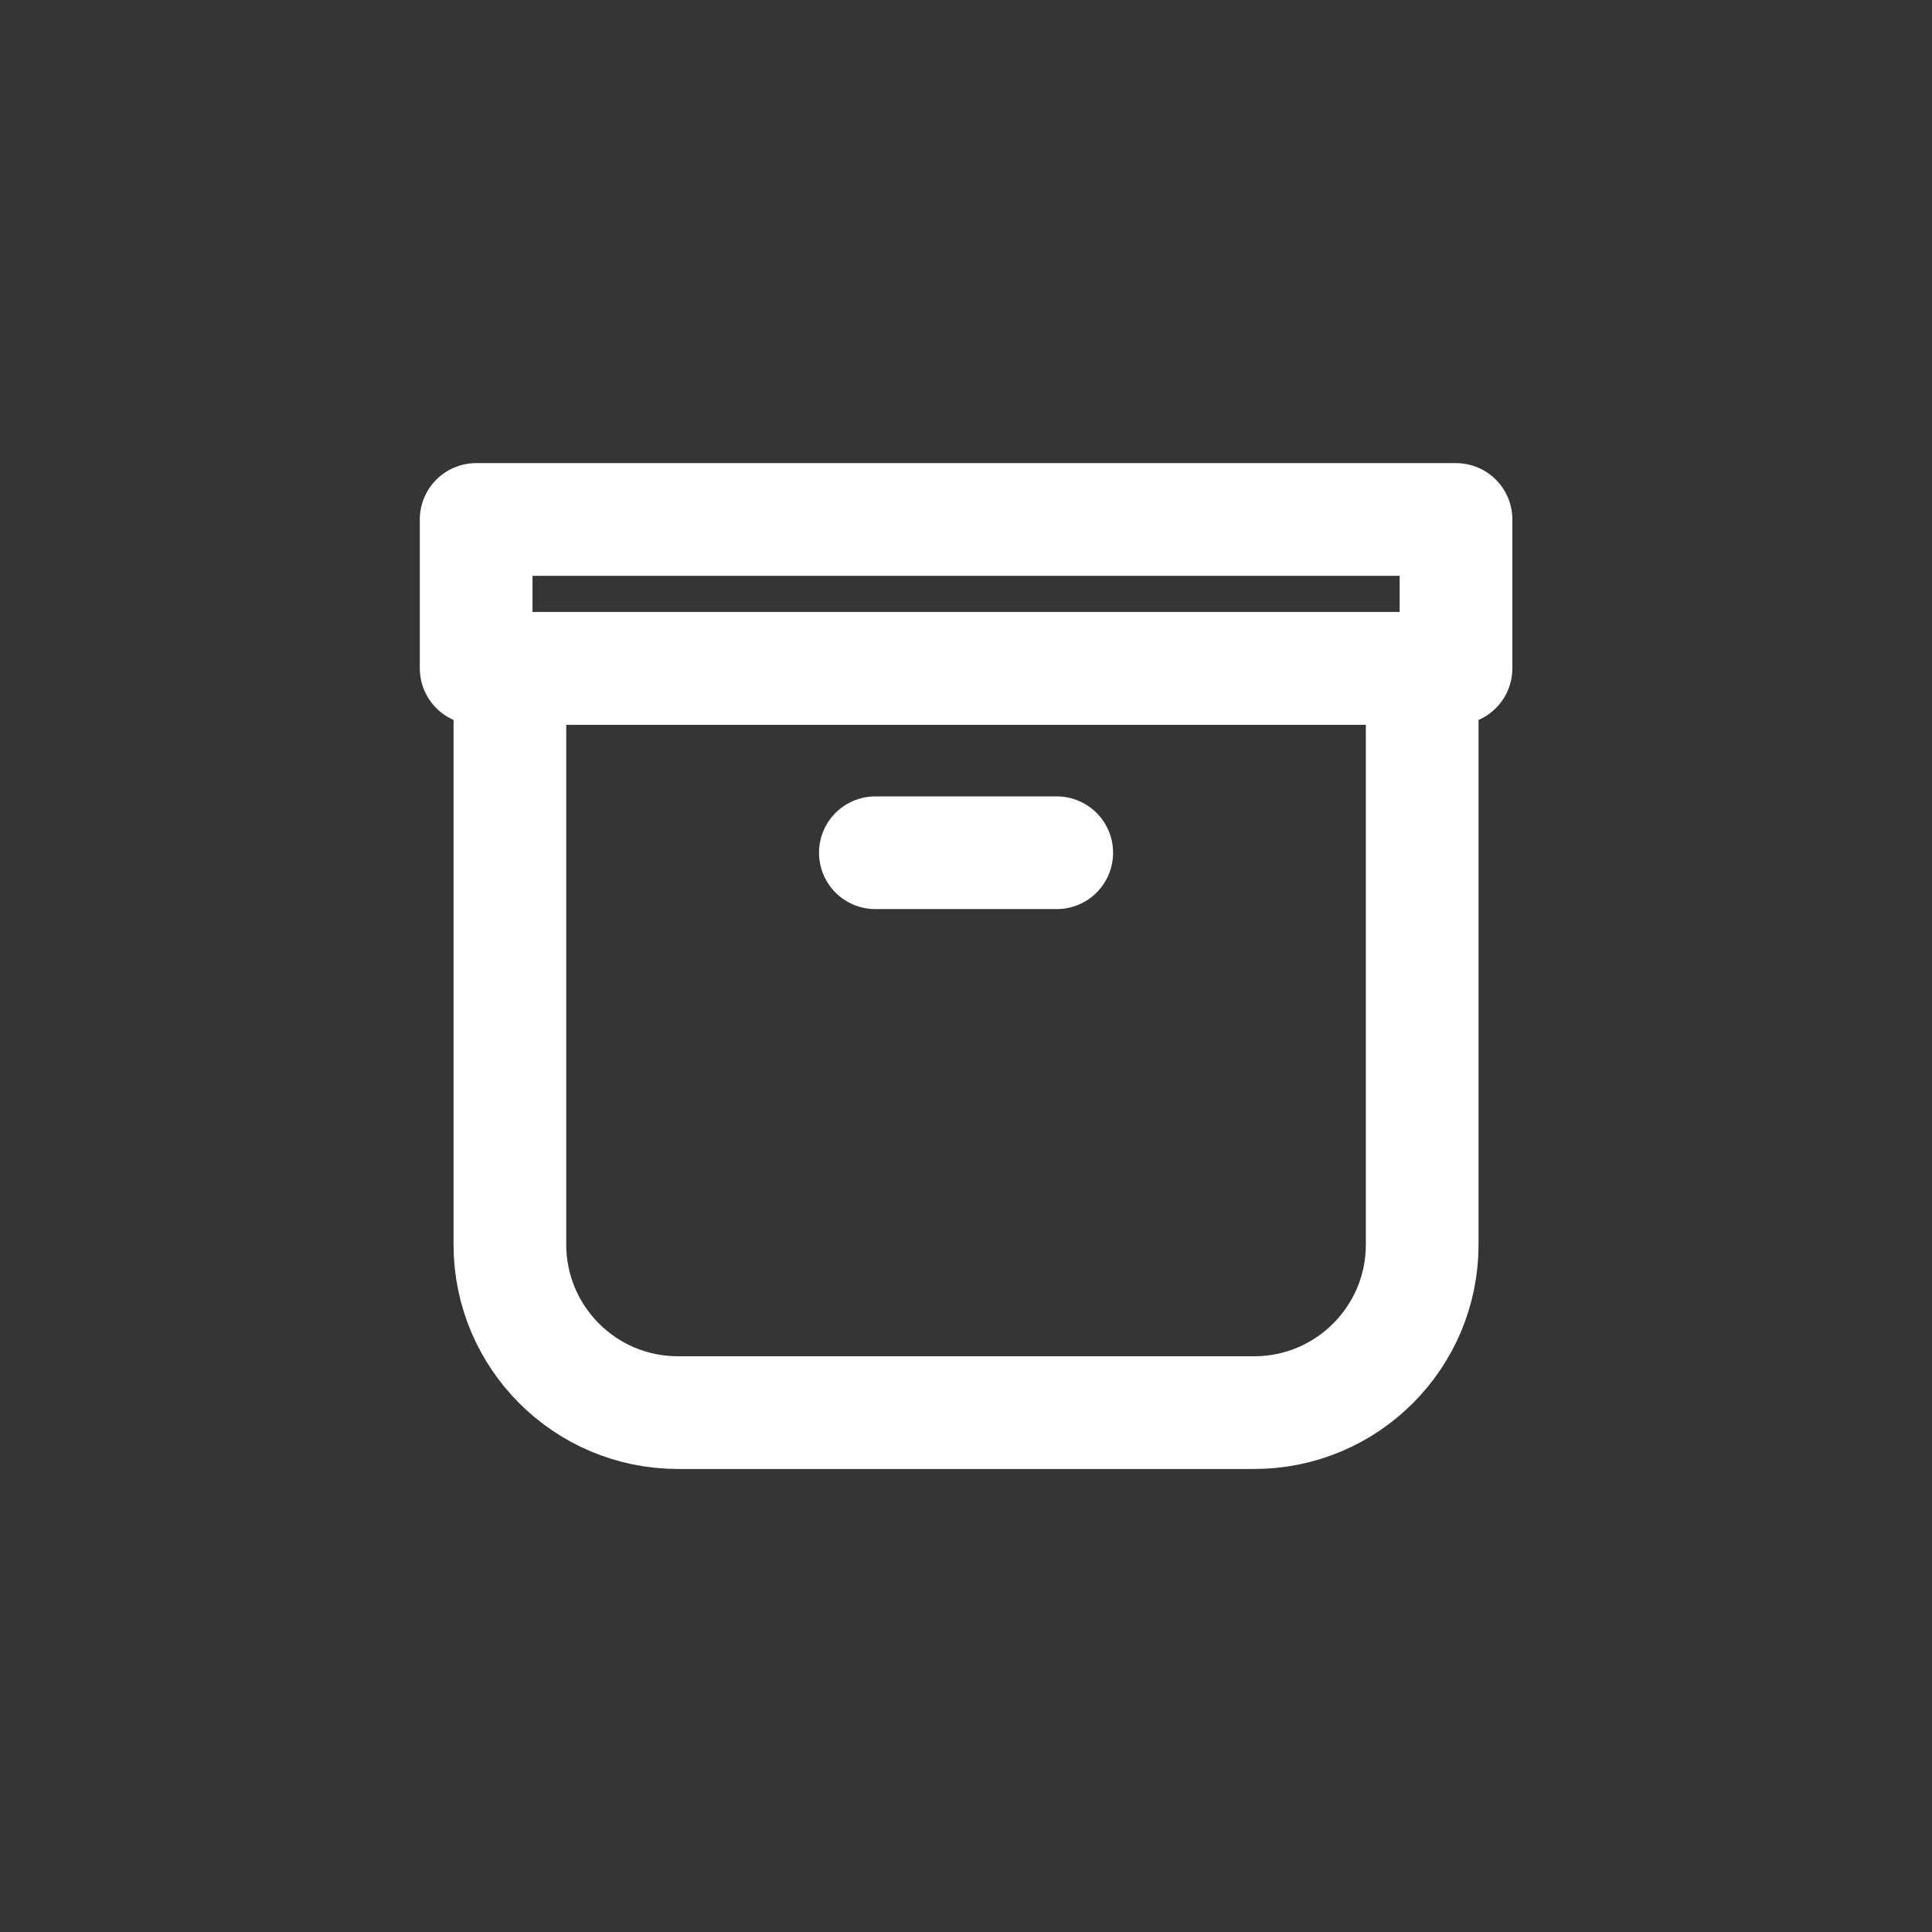
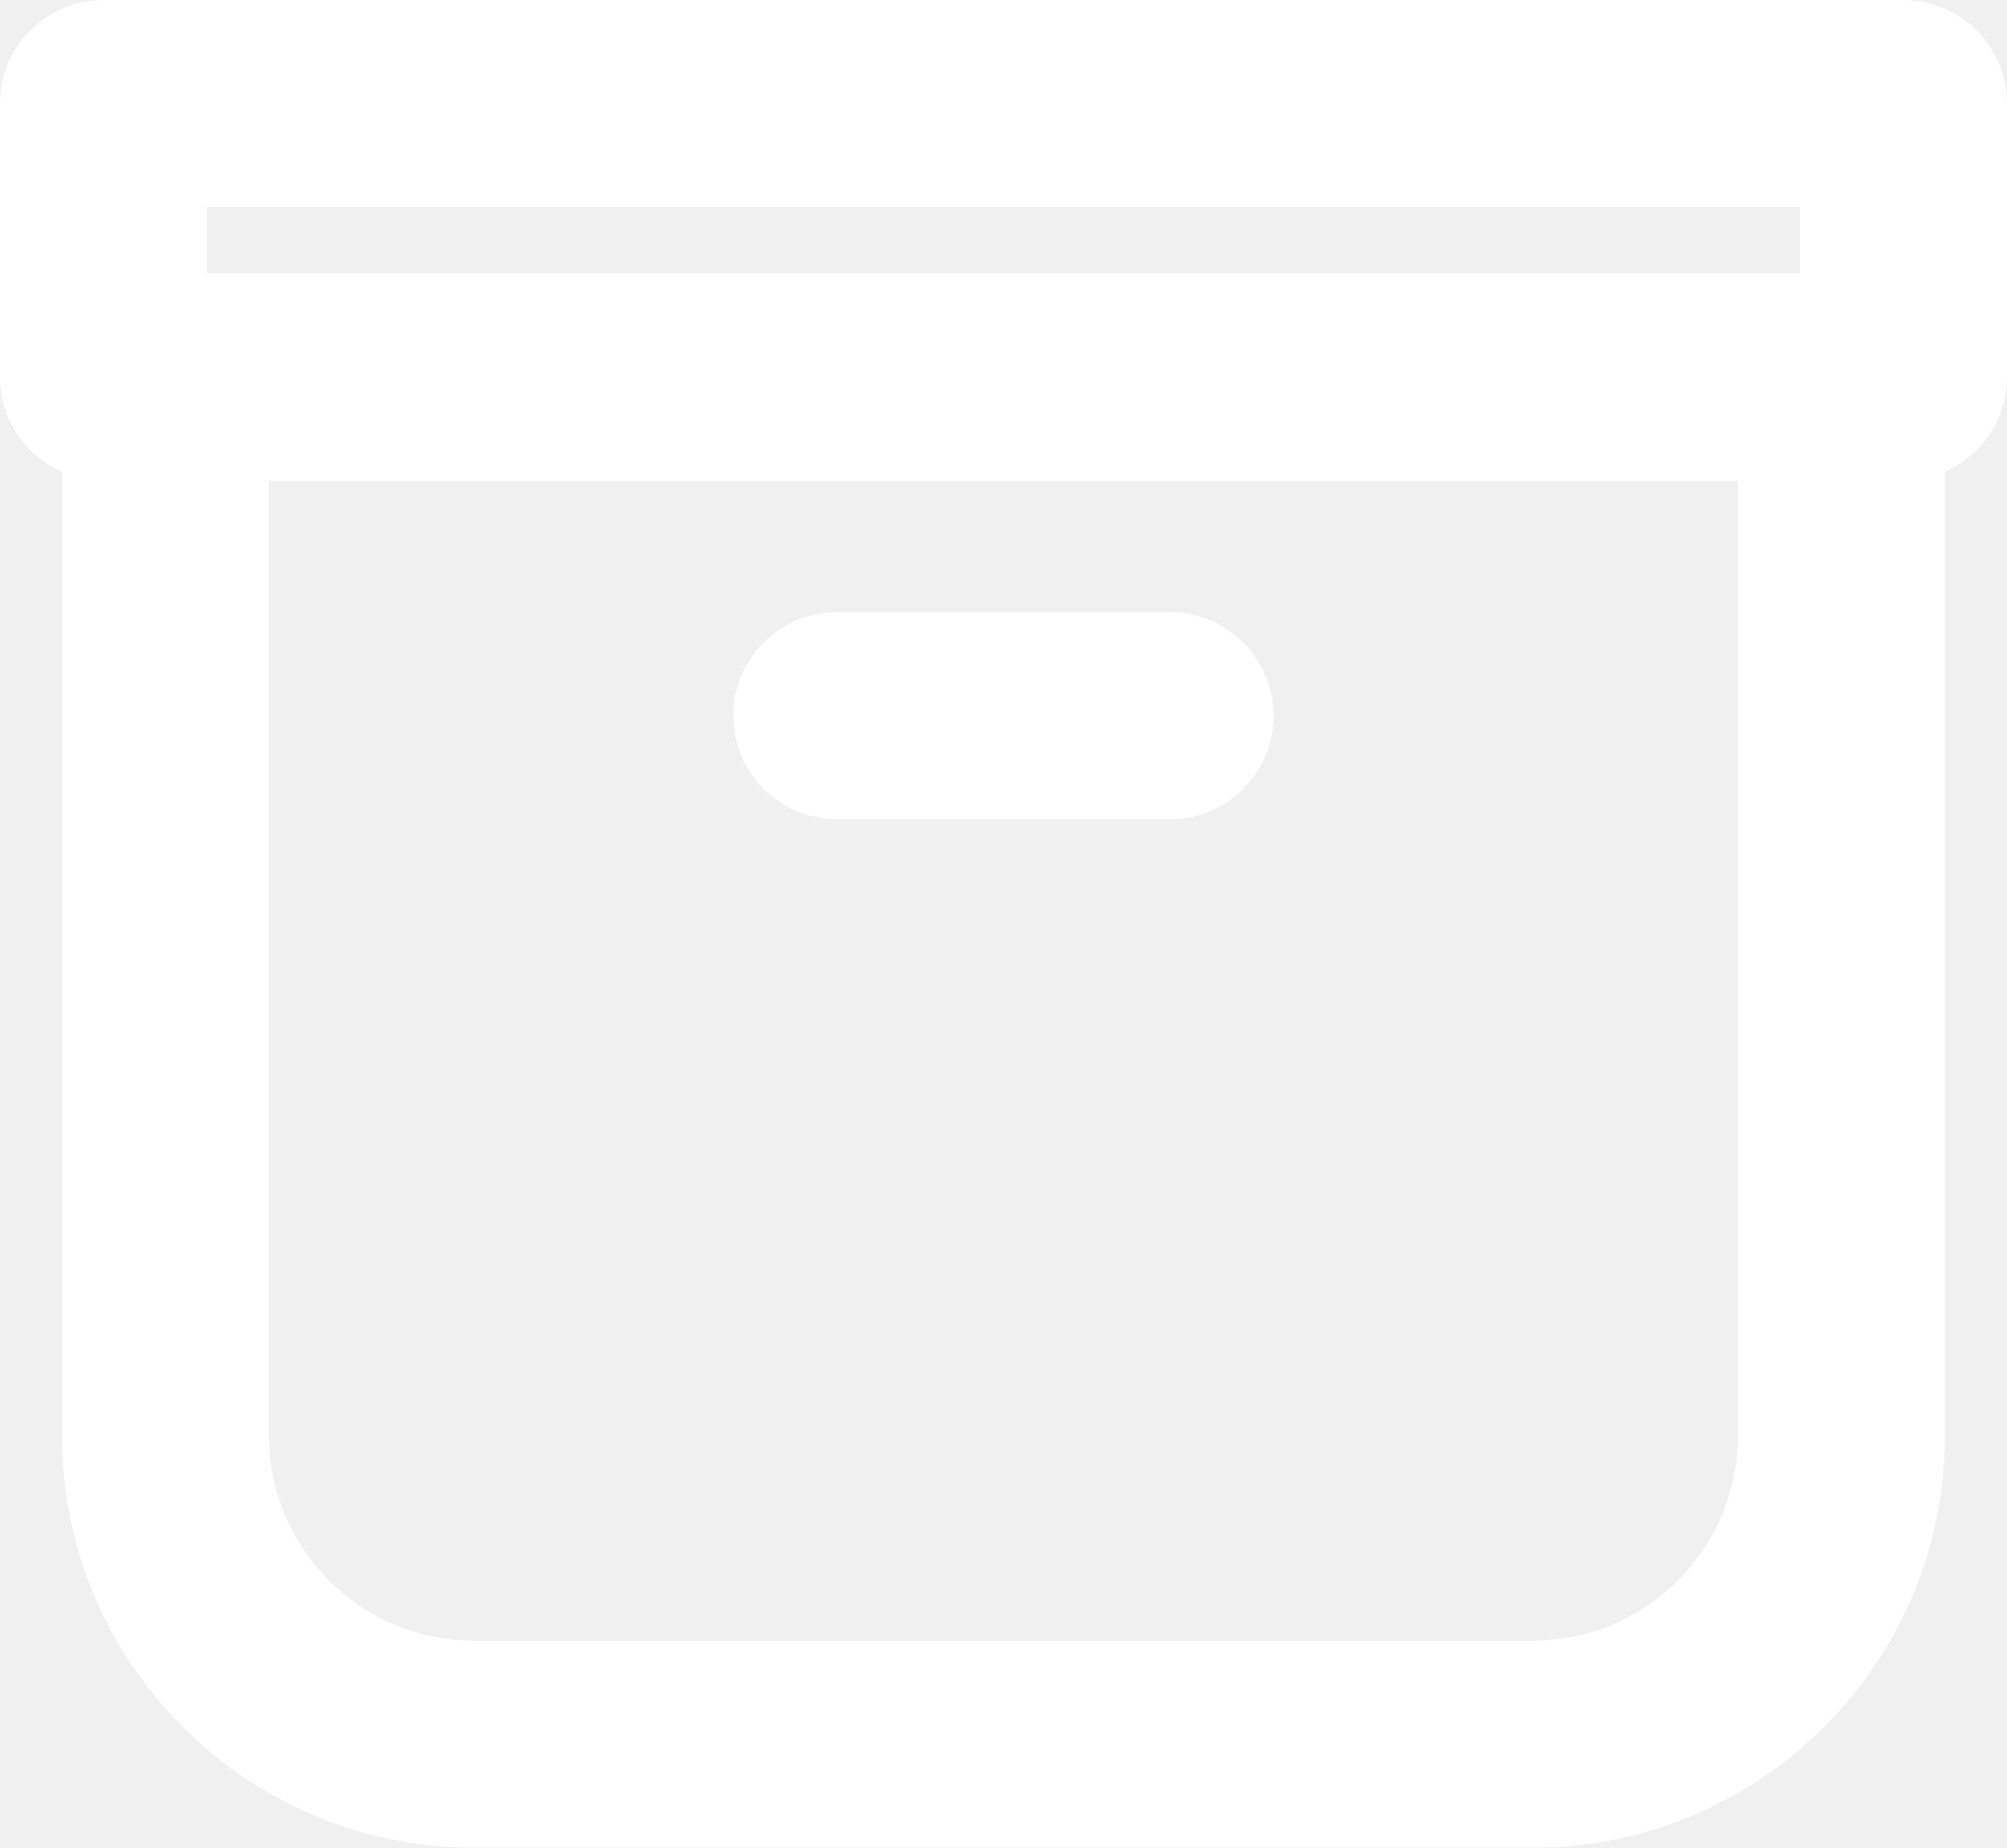
- <svg xmlns="http://www.w3.org/2000/svg" width="24" height="24" viewBox="0 0 24 24">
-   <g data-name="그룹 31099">
-     <path data-name="사각형 6055" style="fill:#363535" d="M0 0h24v24H0z" />
-     <g data-name="그룹 30815">
-       <g data-name="그룹 27882">
-         <g data-name="그룹 28840">
-           <path data-name="패스 4638" d="M20.971 24.887h-7.158a2.088 2.088 0 0 1-2.088-2.087v-7.159h11.333V22.8a2.087 2.087 0 0 1-2.087 2.087z" transform="translate(-5.391 -7.339)" style="stroke:#fff;stroke-linecap:round;stroke-linejoin:round;stroke-width:1.4px;fill:#363535" />
-           <path data-name="사각형 4336" style="stroke:#fff;stroke-linecap:round;stroke-linejoin:round;stroke-width:1.4px;fill:#363535" d="M0 0h12.172v1.849H0z" transform="translate(5.915 6.453)" />
-           <path data-name="선 105" transform="translate(10.874 10.593)" style="fill:none;stroke:#fff;stroke-linecap:round;stroke-linejoin:round;stroke-width:1.4px" d="M0 0h2.253" />
-         </g>
+ <svg xmlns="http://www.w3.org/2000/svg" width="13.572" height="12.494" viewBox="0 0 13.572 12.494">
+   <g id="그룹_30815" data-name="그룹 30815" transform="translate(-1.971 -2.329)">
+     <g id="그룹_27882" data-name="그룹 27882" transform="translate(2.671 4.061)">
+       <g id="그룹_28840" data-name="그룹 28840" transform="translate(0 -1.032)">
+         <path id="패스_4638" data-name="패스 4638" d="M20.971,24.887H13.813A2.088,2.088,0,0,1,11.725,22.8V15.641H23.058V22.8A2.087,2.087,0,0,1,20.971,24.887Z" transform="translate(-11.306 -13.792)" fill="none" stroke="#fff" stroke-linecap="round" stroke-linejoin="round" stroke-width="1.4" />
+         <rect id="사각형_4336" data-name="사각형 4336" width="12.172" height="1.849" fill="none" stroke="#fff" stroke-linecap="round" stroke-linejoin="round" stroke-width="1.4" />
+         <line id="선_105" data-name="선 105" x2="2.253" transform="translate(4.959 4.14)" fill="none" stroke="#fff" stroke-linecap="round" stroke-linejoin="round" stroke-width="1.4" />
      </g>
    </g>
  </g>
</svg>
